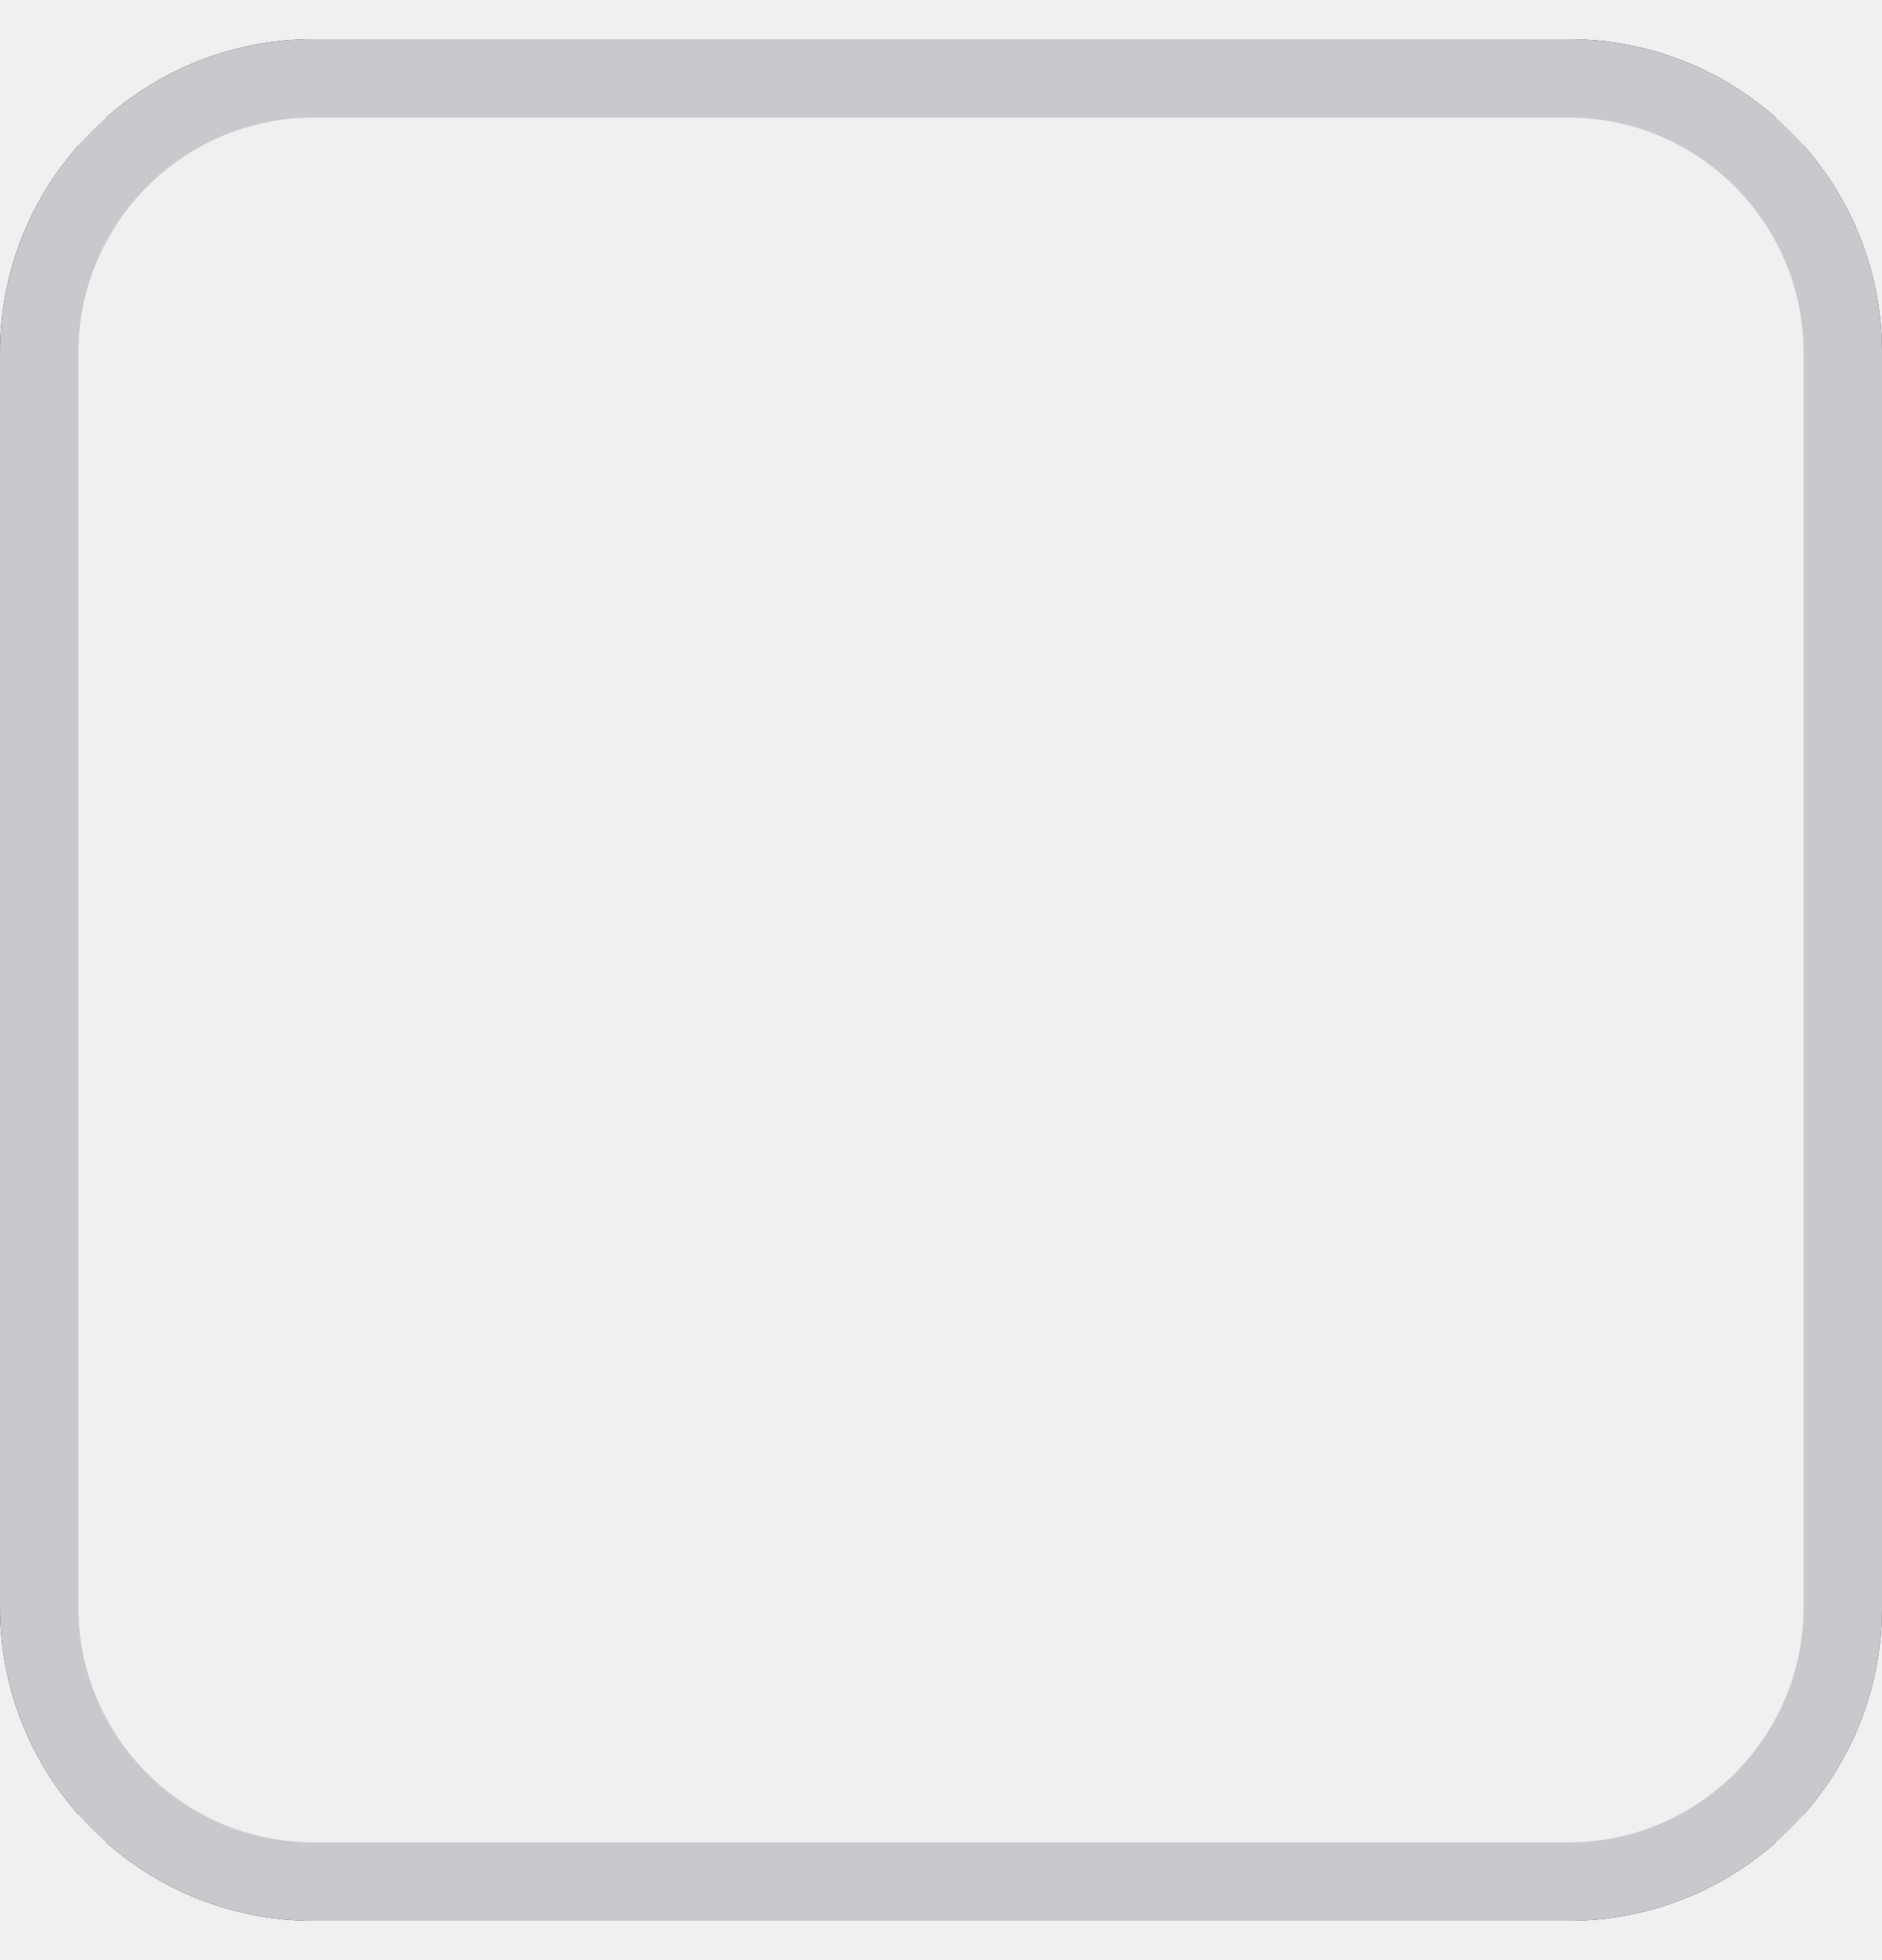
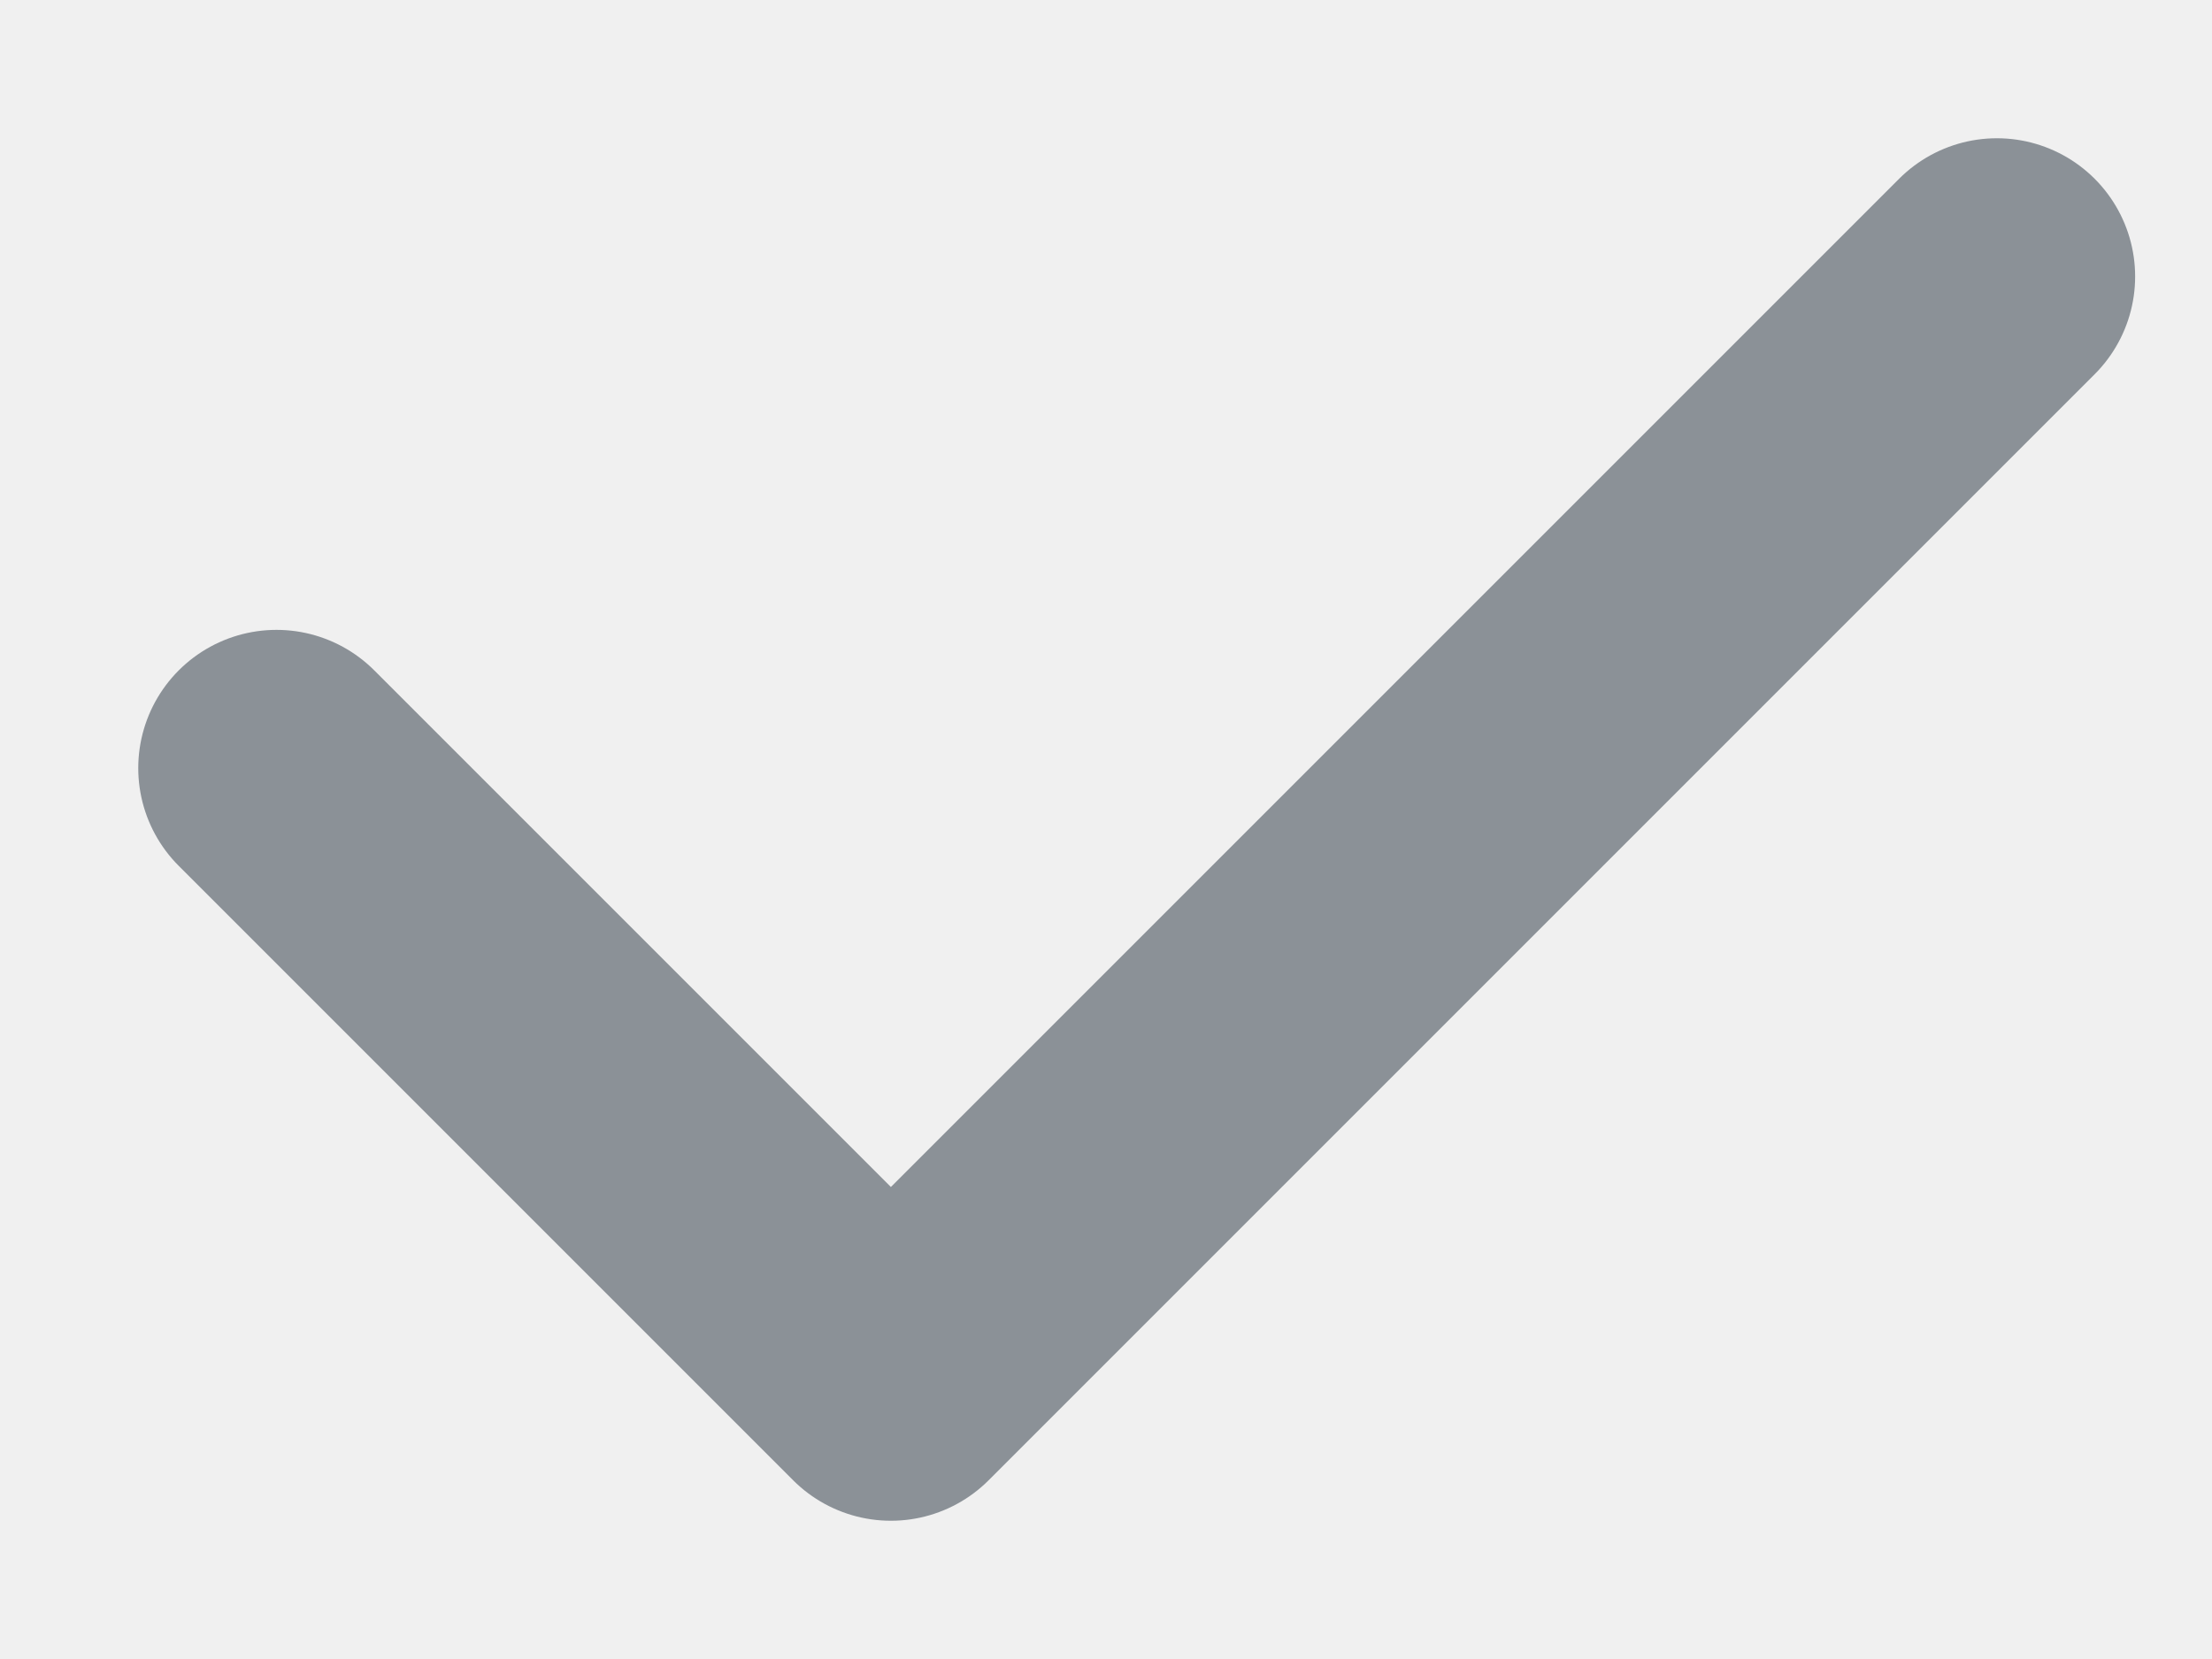
- <svg xmlns="http://www.w3.org/2000/svg" width="24" height="25" viewBox="0 0 24 25" fill="none">
-   <g clip-path="url(#clip0_143_1418)">
-     <rect x="0.5" y="1" width="23" height="23" stroke="#1A1A1A" />
-   </g>
-   <rect x="0.5" y="1" width="23" height="23" rx="3.5" stroke="#C8C9CD" />
-   <defs>
-     <clipPath id="clip0_143_1418">
-       <rect y="0.5" width="24" height="24" rx="4" fill="white" />
-     </clipPath>
-   </defs>
+ <svg xmlns="http://www.w3.org/2000/svg" width="12" height="9" viewBox="0 0 12 9" fill="none">
+   <path d="M1.5 4.167L4.833 7.5L10.833 1.5" stroke="#8B9197" stroke-width="1.5" stroke-linecap="round" stroke-linejoin="round" />
</svg>
